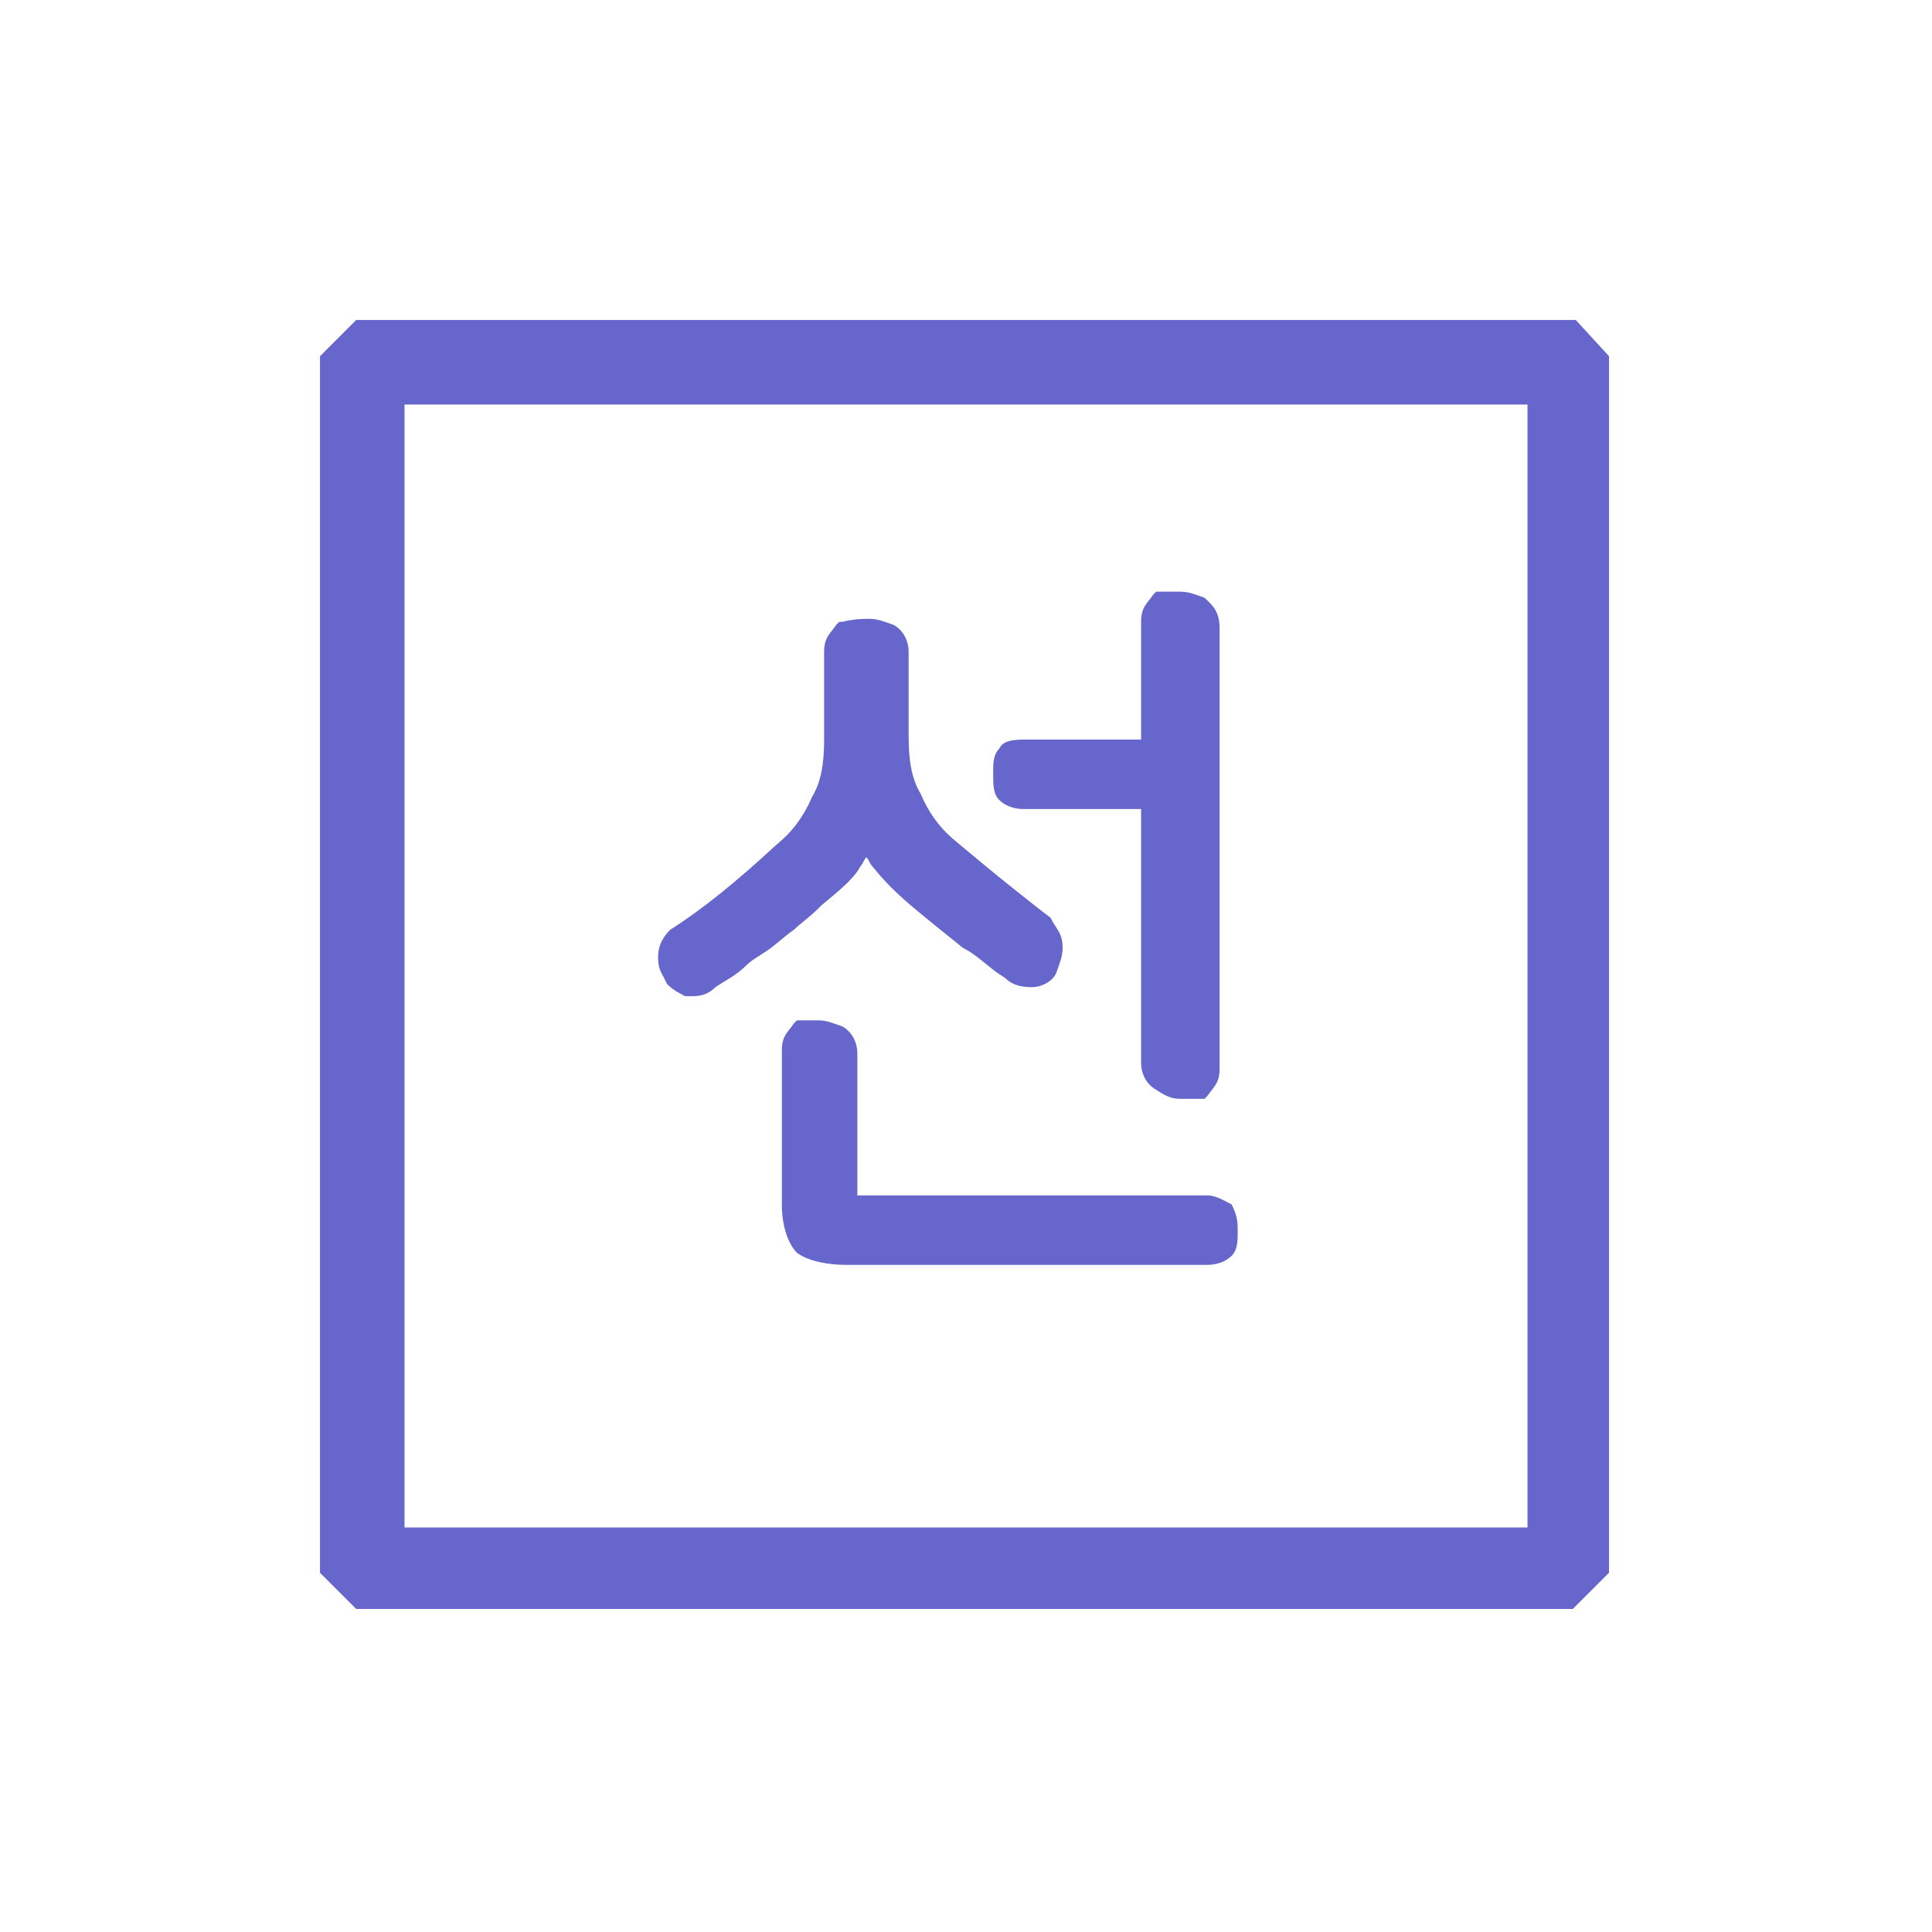
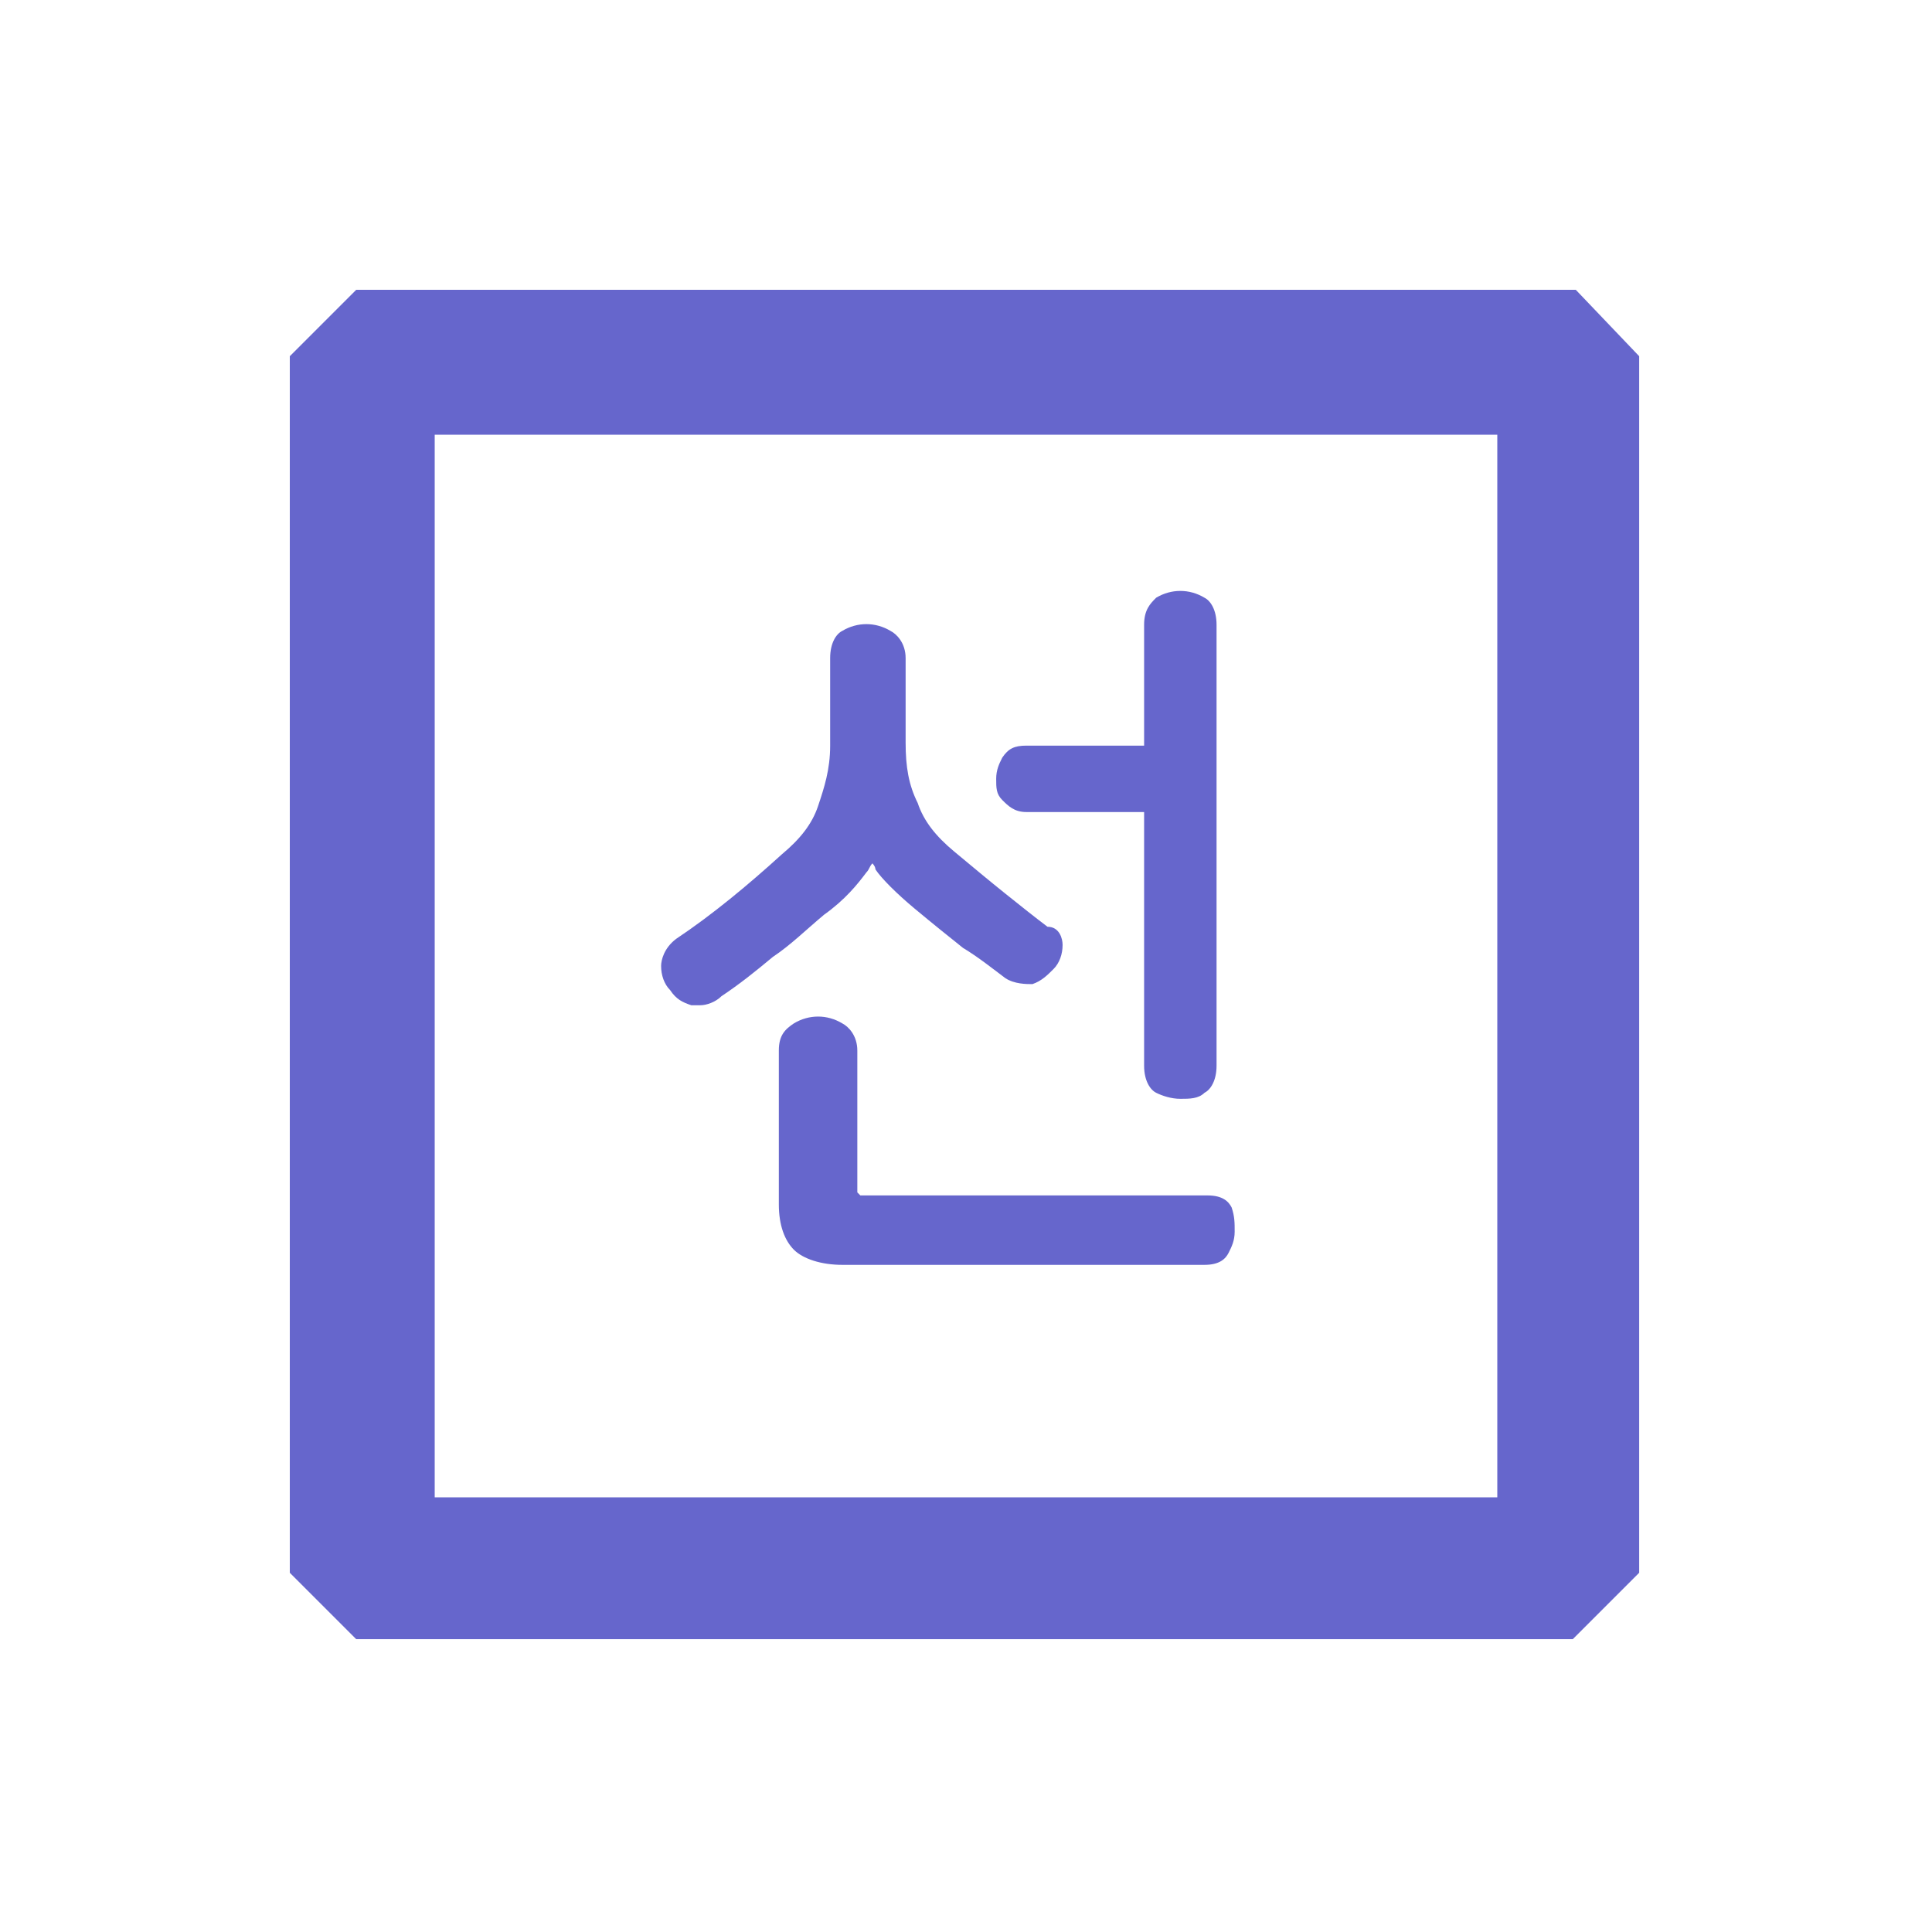
<svg xmlns="http://www.w3.org/2000/svg" version="1.1" id="레이어_1" x="0px" y="0px" viewBox="0 0 64 64" style="enable-background:new 0 0 64 64;" xml:space="preserve">
  <style type="text/css">
	.st0{fill:#6666CC;}
</style>
  <g>
    <g>
-       <path class="st0" d="M52.2,10.6H11.8l-1.2,1.2v40.3l1.2,1.2h40.3l1.2-1.2V11.8L52.2,10.6z M50.6,50.6H13.4V13.4h37.2V50.6z" />
-       <path class="st0" d="M40.4,20.8v14.6c0,0.5-0.2,0.6-0.4,0.9l-0.1,0.1h-0.8c-0.3,0-0.5-0.1-0.8-0.3c-0.2-0.1-0.5-0.4-0.5-0.9v-8.4    h-3.9c-0.3,0-0.6-0.1-0.8-0.3c-0.2-0.2-0.2-0.5-0.2-0.9c0-0.3,0-0.6,0.2-0.8c0.1-0.2,0.3-0.3,0.8-0.3h3.9v-3.9    c0-0.5,0.2-0.6,0.4-0.9l0.1-0.1h0.8c0.3,0,0.5,0.1,0.8,0.2C40.1,20,40.4,20.2,40.4,20.8z" />
-       <path class="st0" d="M41,40.8c0,0.3,0,0.6-0.2,0.8c-0.2,0.2-0.5,0.3-0.8,0.3H28c-0.5,0-1.2-0.1-1.6-0.4c-0.3-0.3-0.5-0.9-0.5-1.6    v-5.1c0-0.5,0.2-0.6,0.4-0.9l0.1-0.1h0.7c0.3,0,0.5,0.1,0.8,0.2c0.2,0.1,0.5,0.4,0.5,0.9v4.7c0,0,0,0,0.1,0H40    c0.3,0,0.6,0.2,0.8,0.3C41,40.3,41,40.5,41,40.8z" />
-       <path class="st0" d="M35.2,31.4c0,0.3-0.1,0.5-0.2,0.8c-0.1,0.3-0.5,0.5-0.8,0.5c-0.2,0-0.6,0-0.9-0.3L33,32.2    c-0.4-0.3-0.7-0.6-1.1-0.8c-0.5-0.4-1-0.8-1.6-1.3c-0.6-0.5-1-0.9-1.4-1.4c-0.1-0.1-0.1-0.2-0.2-0.3c-0.1,0.1-0.1,0.2-0.2,0.3    c-0.2,0.4-0.7,0.8-1.3,1.3l-0.1,0.1c-0.3,0.3-0.6,0.5-0.8,0.7c-0.3,0.2-0.6,0.5-0.9,0.7c-0.3,0.2-0.5,0.3-0.7,0.5    c-0.3,0.3-0.7,0.5-1,0.7C23.4,33,23.1,33,22.9,33l-0.2,0c-0.2-0.1-0.4-0.2-0.6-0.4L22,32.4c-0.1-0.2-0.2-0.3-0.2-0.7    c0-0.3,0.1-0.6,0.4-0.9c1.1-0.7,2.2-1.6,3.5-2.8c0.5-0.4,0.9-0.9,1.2-1.6c0.3-0.5,0.4-1.1,0.4-1.9v-2.9c0-0.5,0.2-0.6,0.4-0.9    l0.1-0.1l0.1,0c0.4-0.1,0.7-0.1,0.9-0.1c0.3,0,0.5,0.1,0.8,0.2c0.2,0.1,0.5,0.4,0.5,0.9v2.8c0,0.8,0.1,1.4,0.4,1.9    c0.3,0.7,0.7,1.2,1.2,1.6c0.6,0.5,1.2,1,1.7,1.4c0.5,0.4,1,0.8,1.4,1.1C35,30.8,35.2,30.9,35.2,31.4z" />
+       <path class="st0" d="M52.2,9.6H11.8l-2.2,2.2v40.3l2.2,2.2h40.3l2.2-2.2V11.8L52.2,9.6z M49.6,49.6H14.4V14.4h35.2V49.6z" />
+       <path class="st0" d="M40.9,40.8c0,0.3-0.1,0.5-0.2,0.7c-0.1,0.2-0.3,0.4-0.8,0.4h-12c-0.7,0-1.3-0.2-1.6-0.5    c-0.3-0.3-0.5-0.8-0.5-1.5v-5.1c0-0.5,0.2-0.7,0.5-0.9c0.5-0.3,1.1-0.3,1.6,0c0.2,0.1,0.5,0.4,0.5,0.9v4.7l0.1,0.1h11.5    c0.5,0,0.7,0.2,0.8,0.4C40.9,40.3,40.9,40.5,40.9,40.8z" />
+       <path class="st0" d="M40.3,20.7v14.6c0,0.5-0.2,0.8-0.4,0.9c-0.2,0.2-0.5,0.2-0.8,0.2s-0.6-0.1-0.8-0.2c-0.2-0.1-0.4-0.4-0.4-0.9    v-8.4h-3.9c-0.4,0-0.6-0.2-0.8-0.4C33,26.3,33,26.1,33,25.8c0-0.3,0.1-0.5,0.2-0.7c0.2-0.3,0.4-0.4,0.8-0.4h3.9v-4    c0-0.5,0.2-0.7,0.4-0.9c0.5-0.3,1.1-0.3,1.6,0C40.1,19.9,40.3,20.2,40.3,20.7z" />
+       <path class="st0" d="M35.2,31.3c0,0.3-0.1,0.6-0.3,0.8c-0.2,0.2-0.4,0.4-0.7,0.5c-0.2,0-0.6,0-0.9-0.2c-0.4-0.3-0.9-0.7-1.4-1    c-0.5-0.4-1-0.8-1.6-1.3c-0.6-0.5-1.1-1-1.3-1.3c0-0.1-0.1-0.2-0.1-0.2c-0.1,0.1-0.1,0.2-0.2,0.3c-0.3,0.4-0.7,0.9-1.4,1.4    c-0.6,0.5-1.1,1-1.7,1.4c-0.6,0.5-1.1,0.9-1.7,1.3c-0.2,0.2-0.5,0.3-0.7,0.3c-0.1,0-0.2,0-0.3,0c-0.3-0.1-0.5-0.2-0.7-0.5    c-0.2-0.2-0.3-0.5-0.3-0.8c0-0.2,0.1-0.6,0.5-0.9c1.2-0.8,2.4-1.8,3.5-2.8c0.6-0.5,1-1,1.2-1.6c0.2-0.6,0.4-1.2,0.4-2v-2.9    c0-0.5,0.2-0.8,0.4-0.9c0.5-0.3,1.1-0.3,1.6,0c0.2,0.1,0.5,0.4,0.5,0.9v2.8c0,0.8,0.1,1.4,0.4,2c0.2,0.6,0.6,1.1,1.2,1.6    c0.6,0.5,1.2,1,1.7,1.4c0.5,0.4,1,0.8,1.4,1.1C35.1,30.7,35.2,31.1,35.2,31.3z" />
    </g>
  </g>
</svg>
